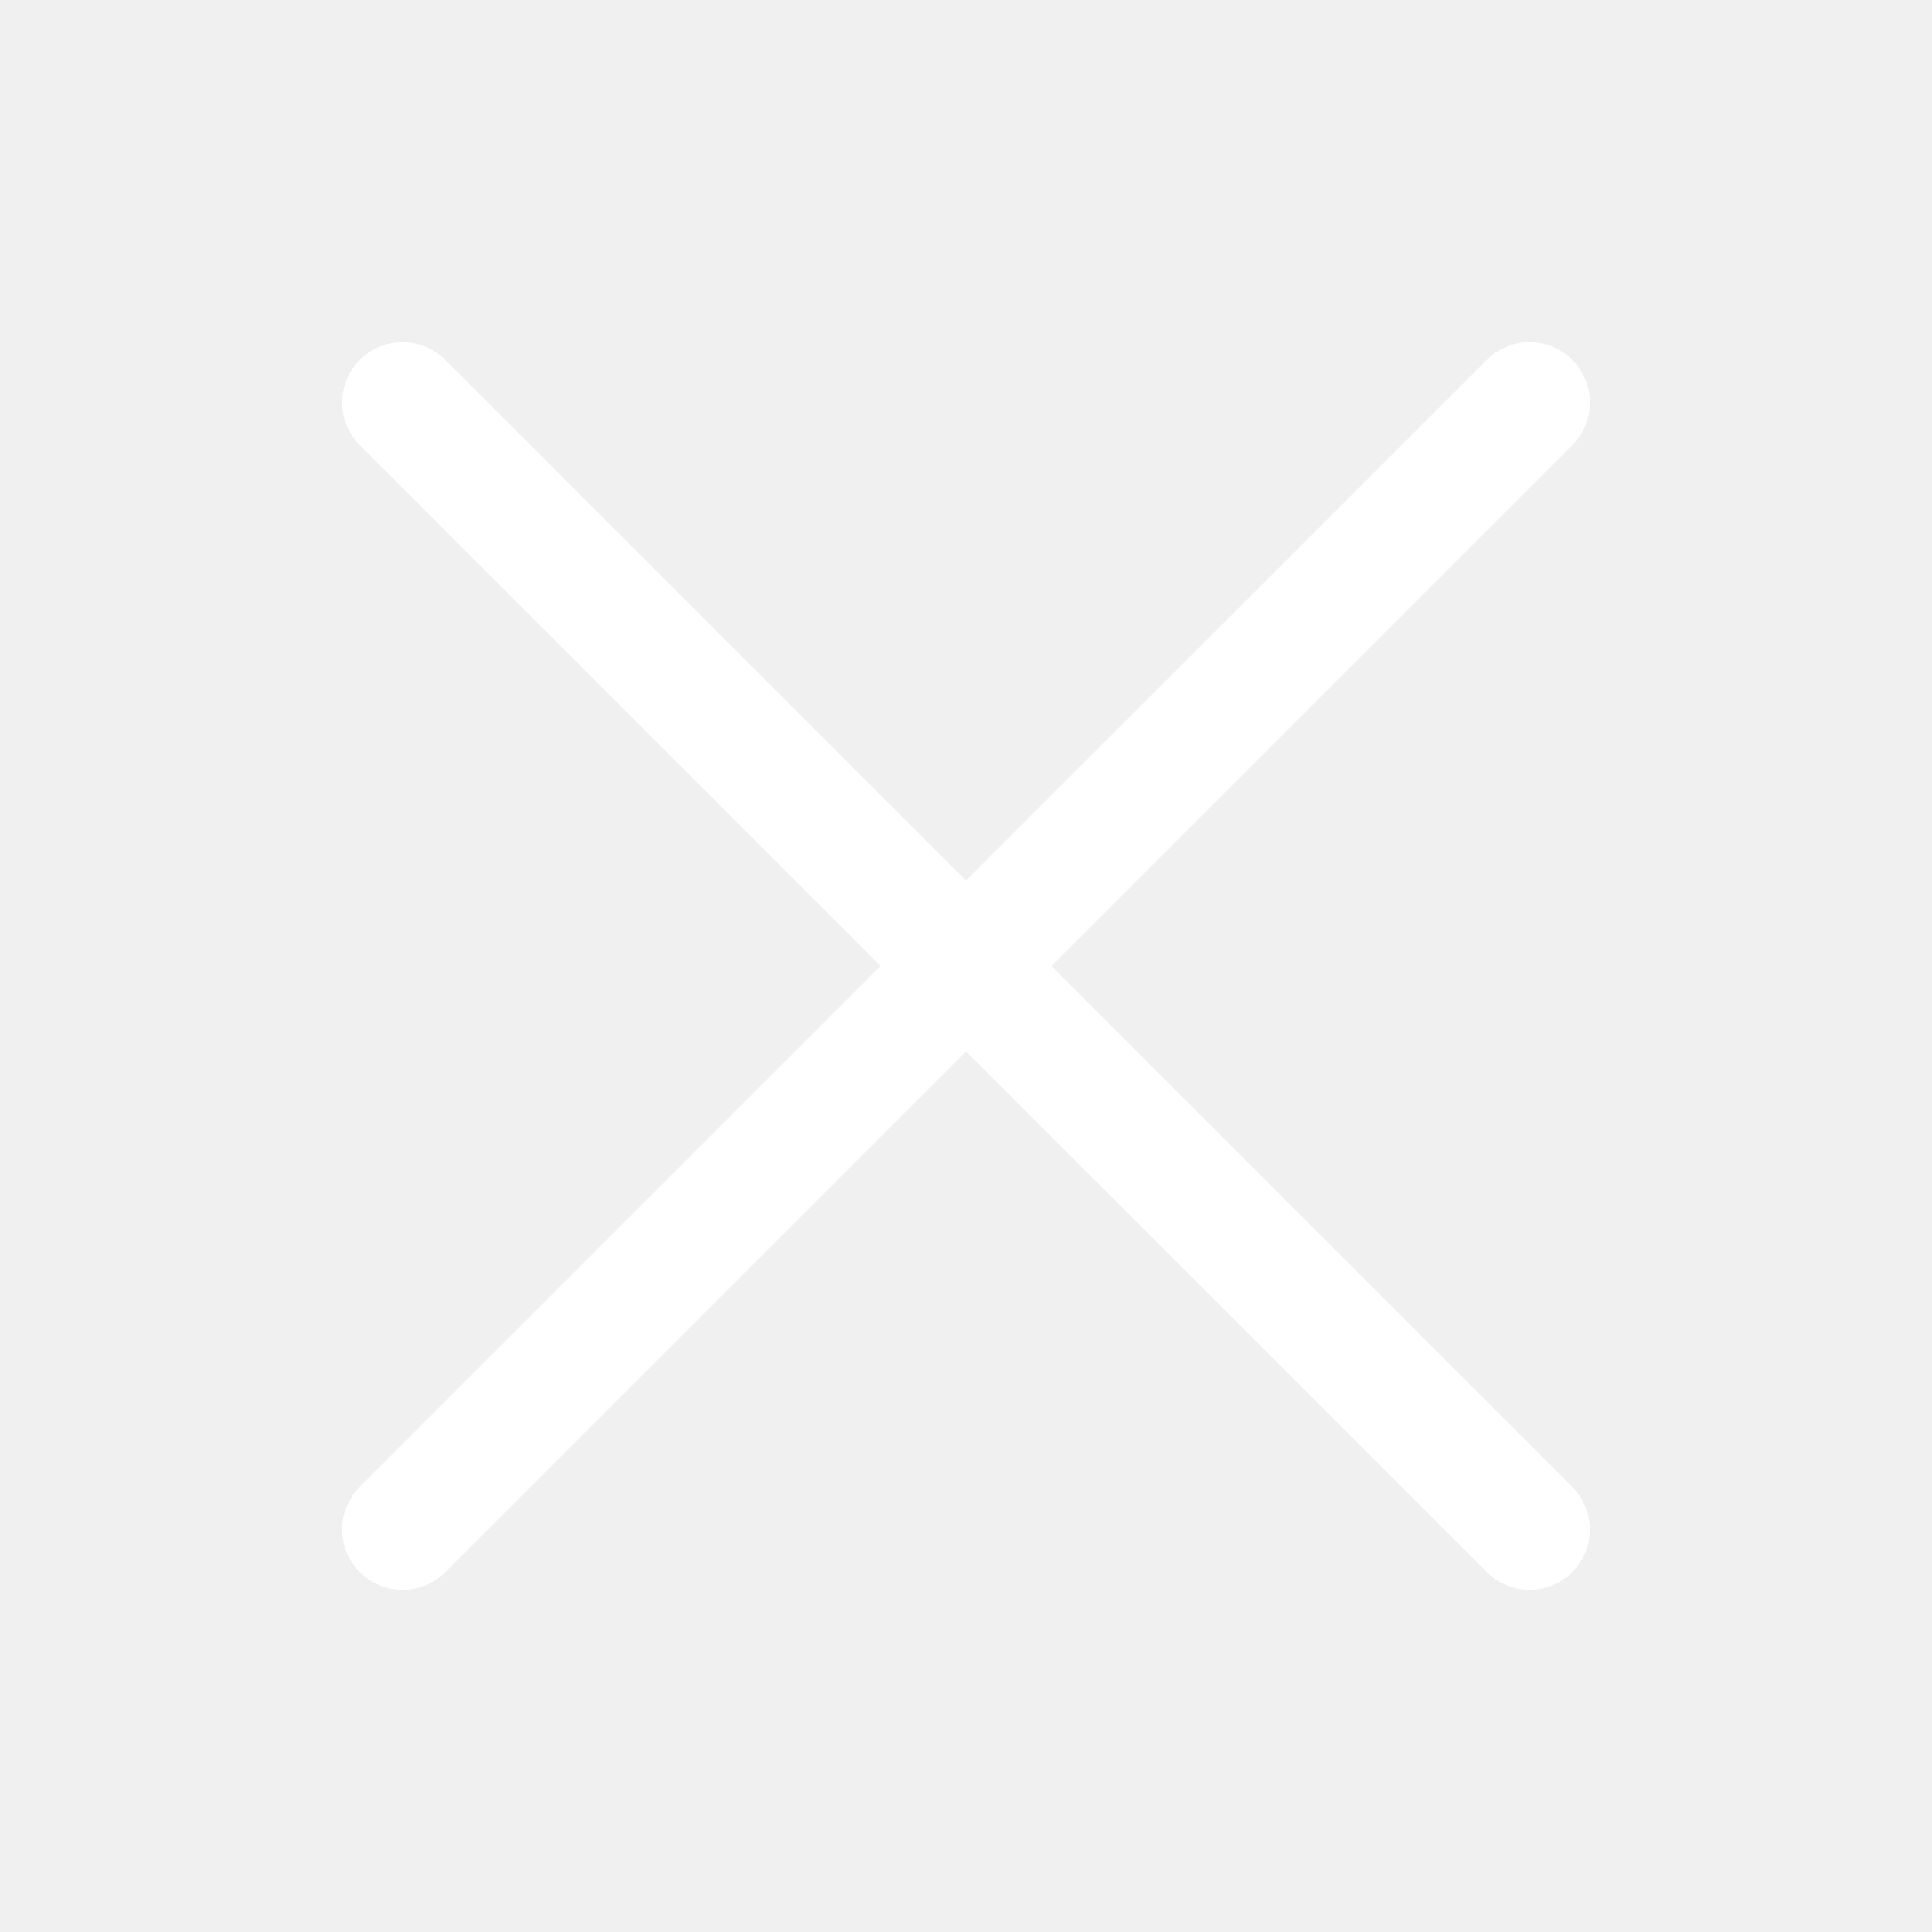
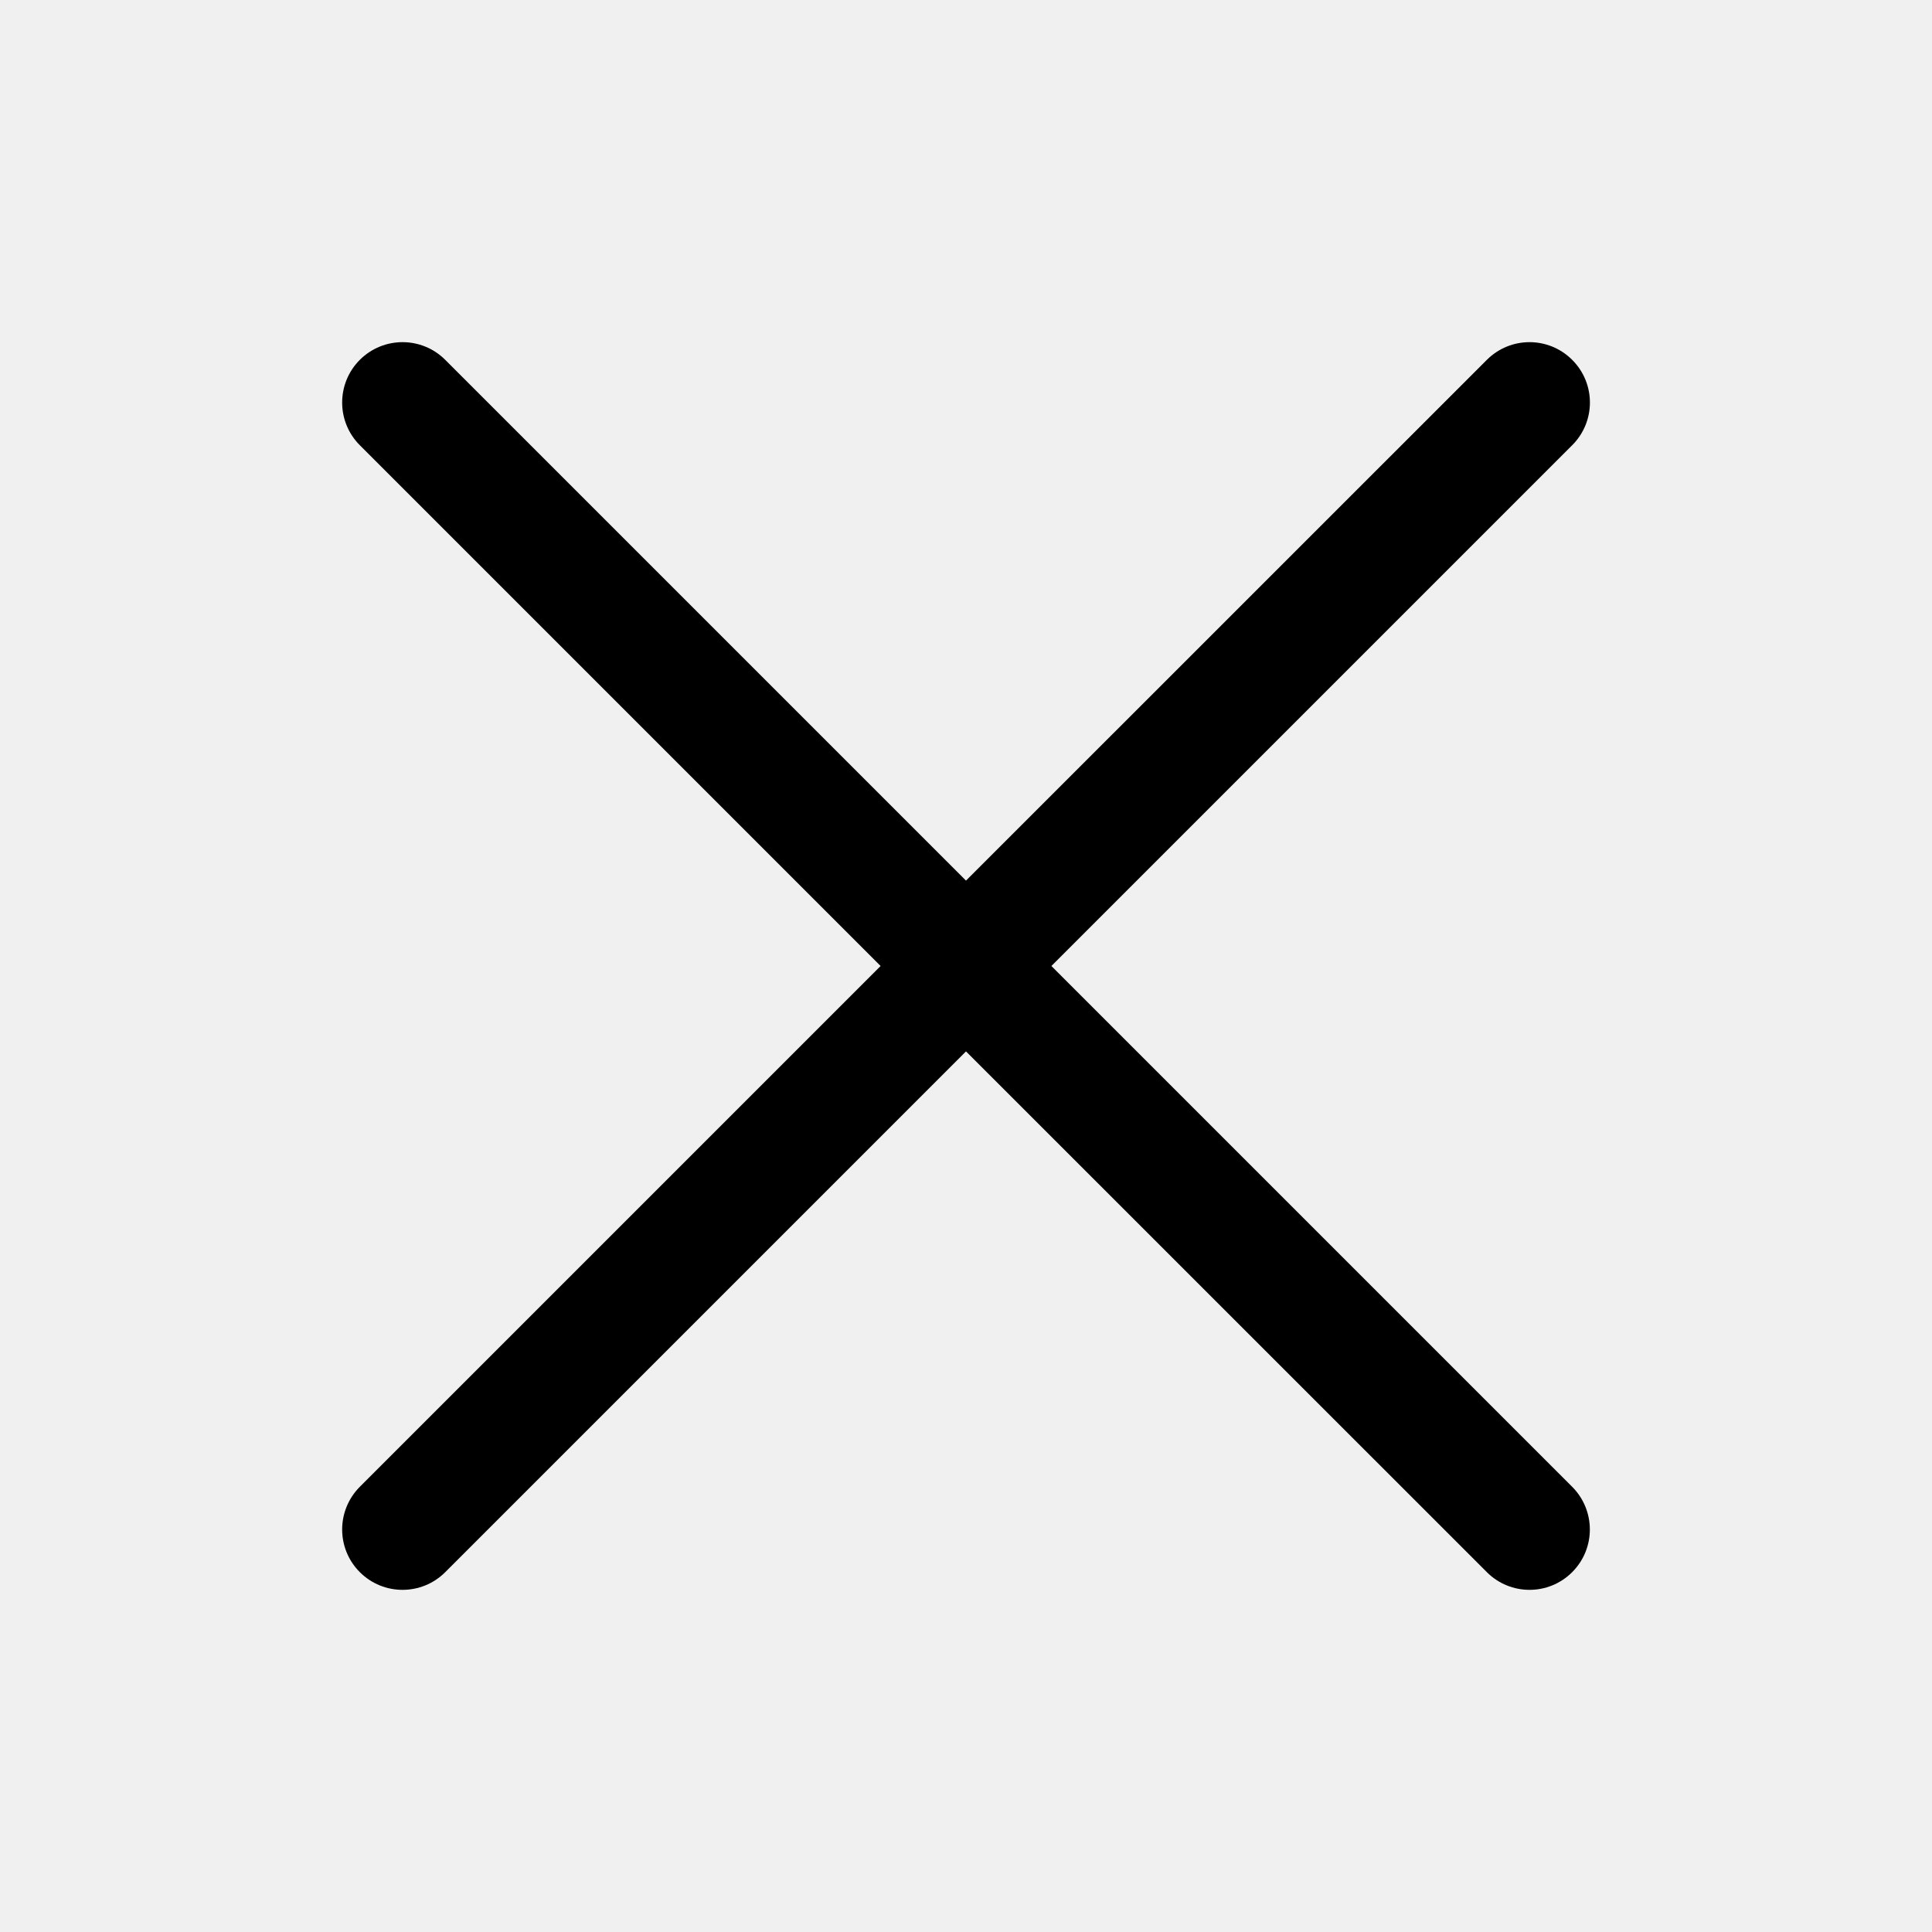
<svg xmlns="http://www.w3.org/2000/svg" width="20" height="20" viewBox="0 0 20 20" fill="none">
-   <path d="M16.275 4.609C16.52 4.365 16.52 3.969 16.275 3.725C16.031 3.481 15.636 3.481 15.392 3.725L10 9.116L4.609 3.725C4.365 3.481 3.969 3.481 3.725 3.725C3.481 3.969 3.481 4.365 3.725 4.609L9.116 10L3.725 15.391C3.481 15.636 3.481 16.031 3.725 16.275C3.969 16.519 4.365 16.519 4.609 16.275L10 10.884L15.392 16.275C15.636 16.519 16.031 16.519 16.275 16.275C16.519 16.031 16.519 15.636 16.275 15.391L10.884 10L16.275 4.609Z" fill="white" />
+   <path d="M16.275 4.609C16.52 4.365 16.52 3.969 16.275 3.725C16.031 3.481 15.636 3.481 15.392 3.725L10 9.116L4.609 3.725C4.365 3.481 3.969 3.481 3.725 3.725C3.481 3.969 3.481 4.365 3.725 4.609L9.116 10L3.725 15.391C3.481 15.636 3.481 16.031 3.725 16.275C3.969 16.519 4.365 16.519 4.609 16.275L10 10.884L15.392 16.275C15.636 16.519 16.031 16.519 16.275 16.275C16.519 16.031 16.519 15.636 16.275 15.391L10.884 10L16.275 4.609Z" fill="currentColor" />
</svg>
